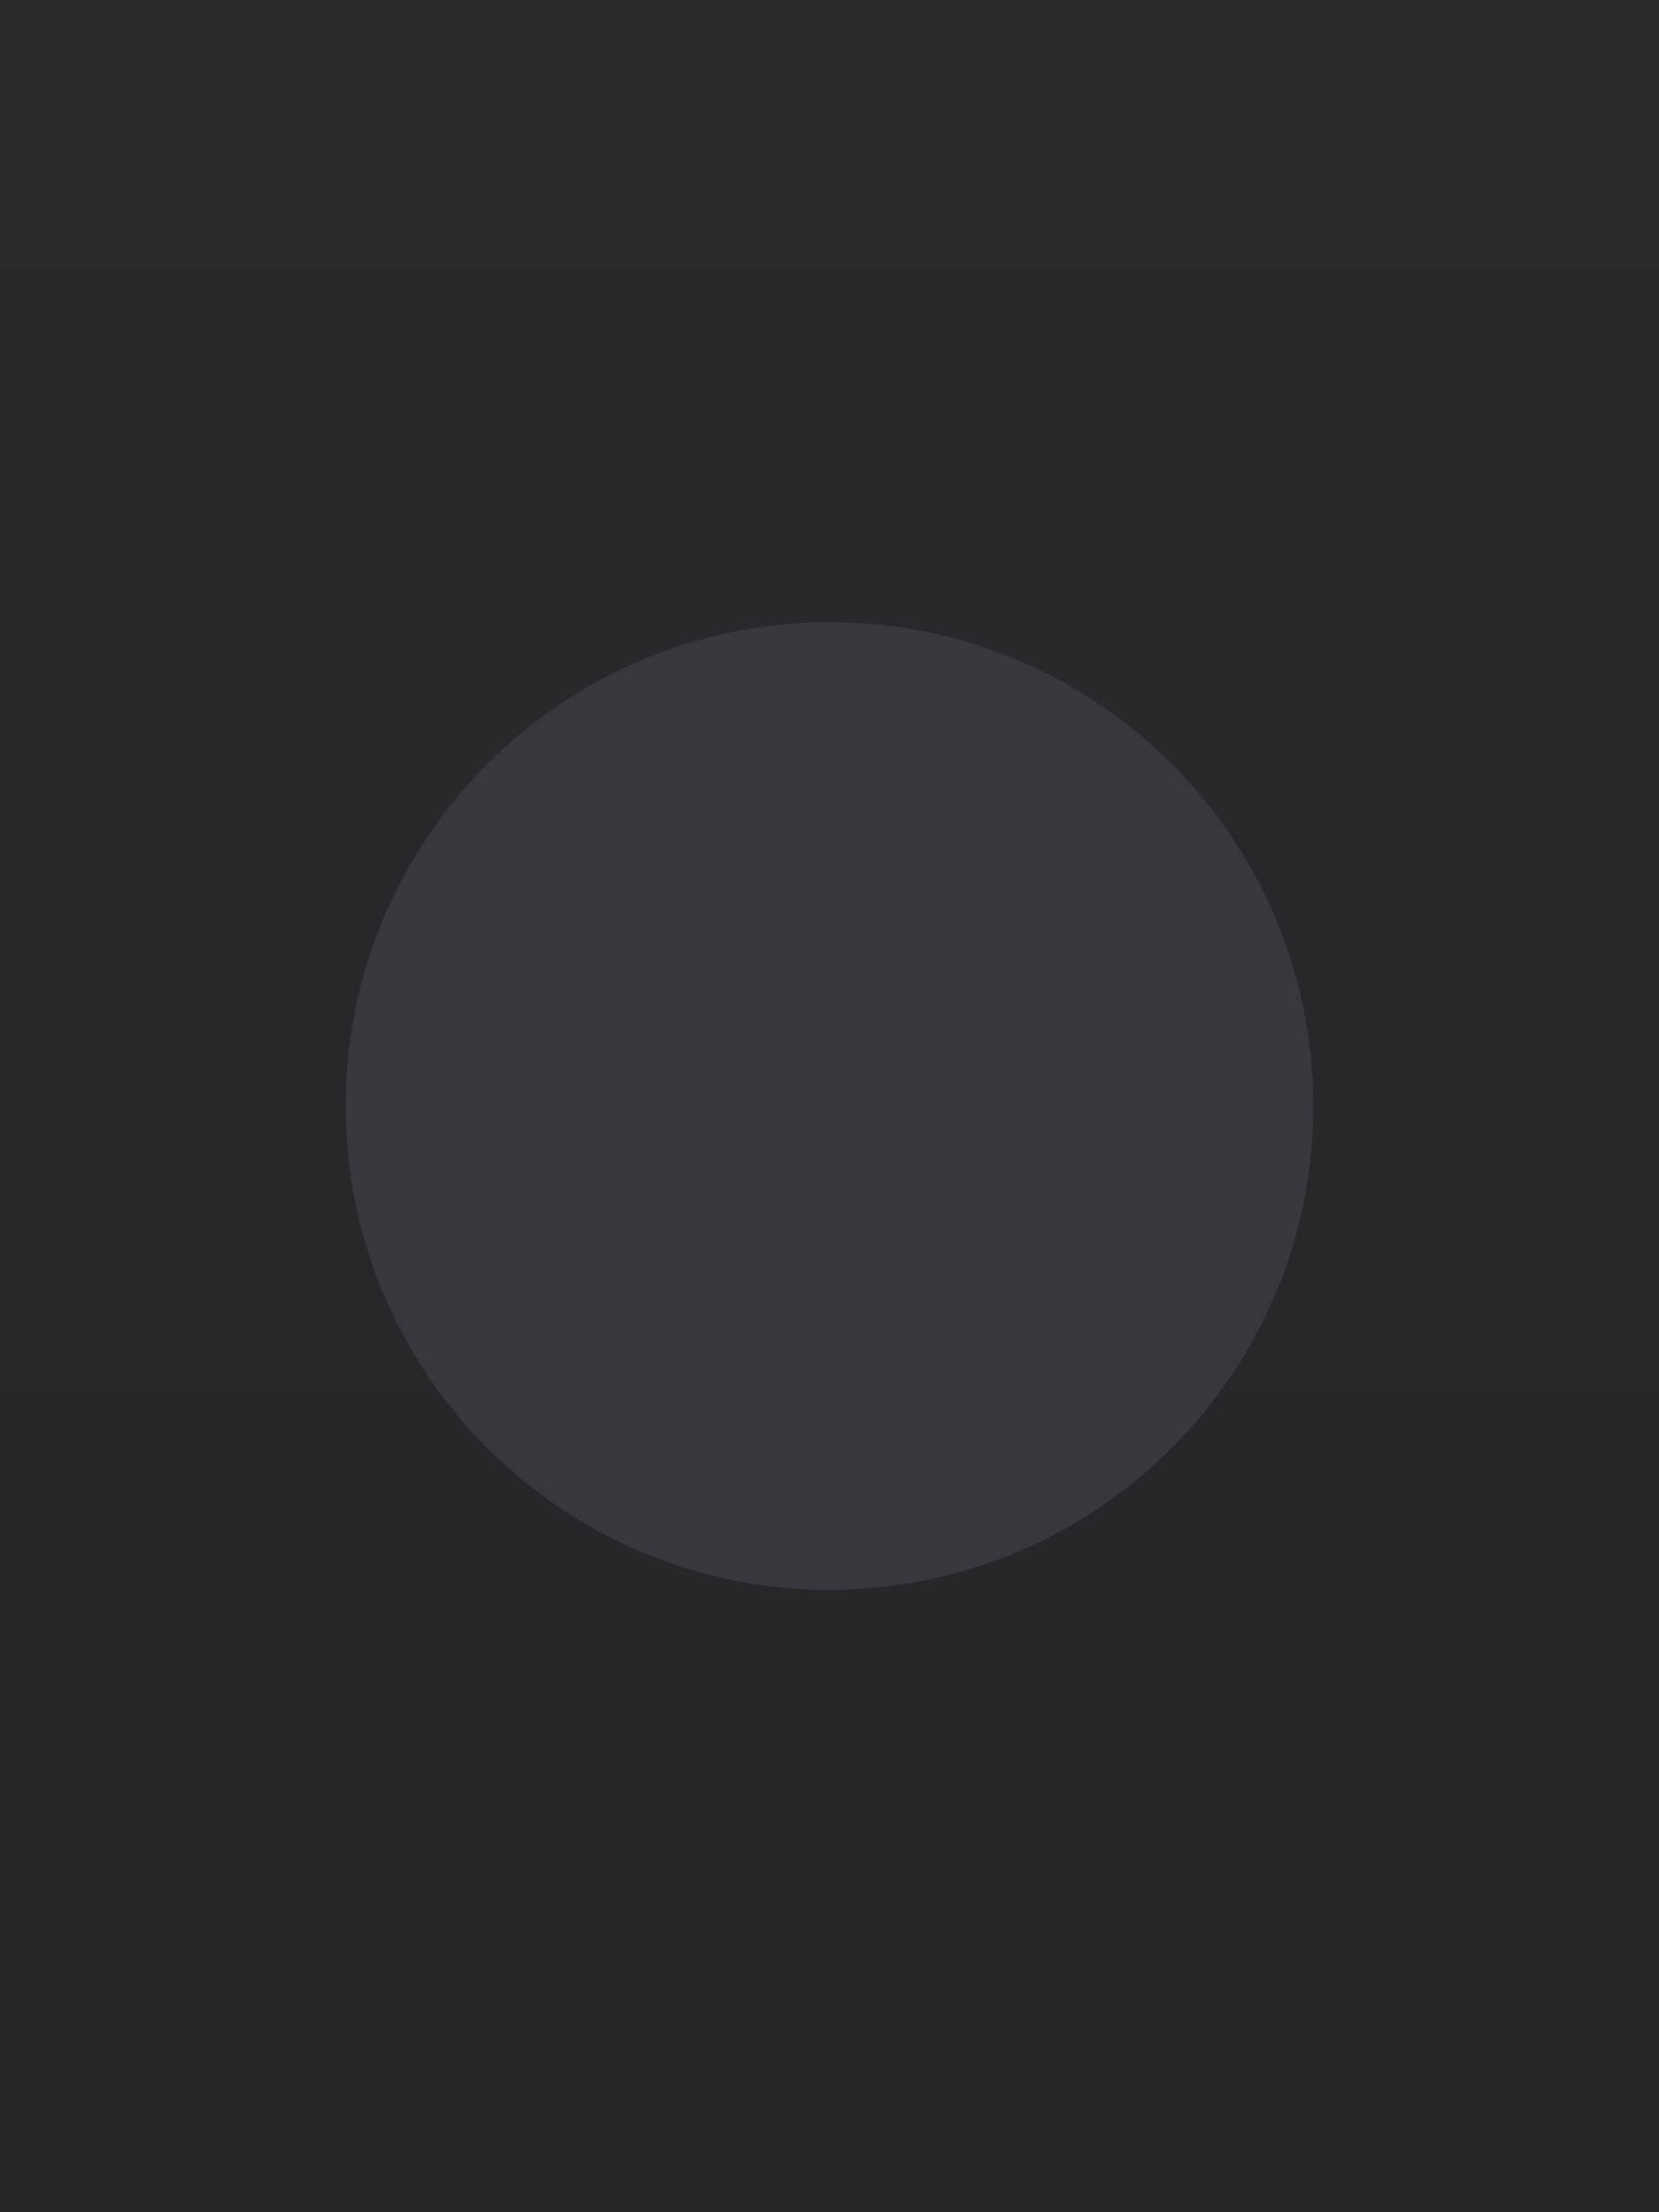
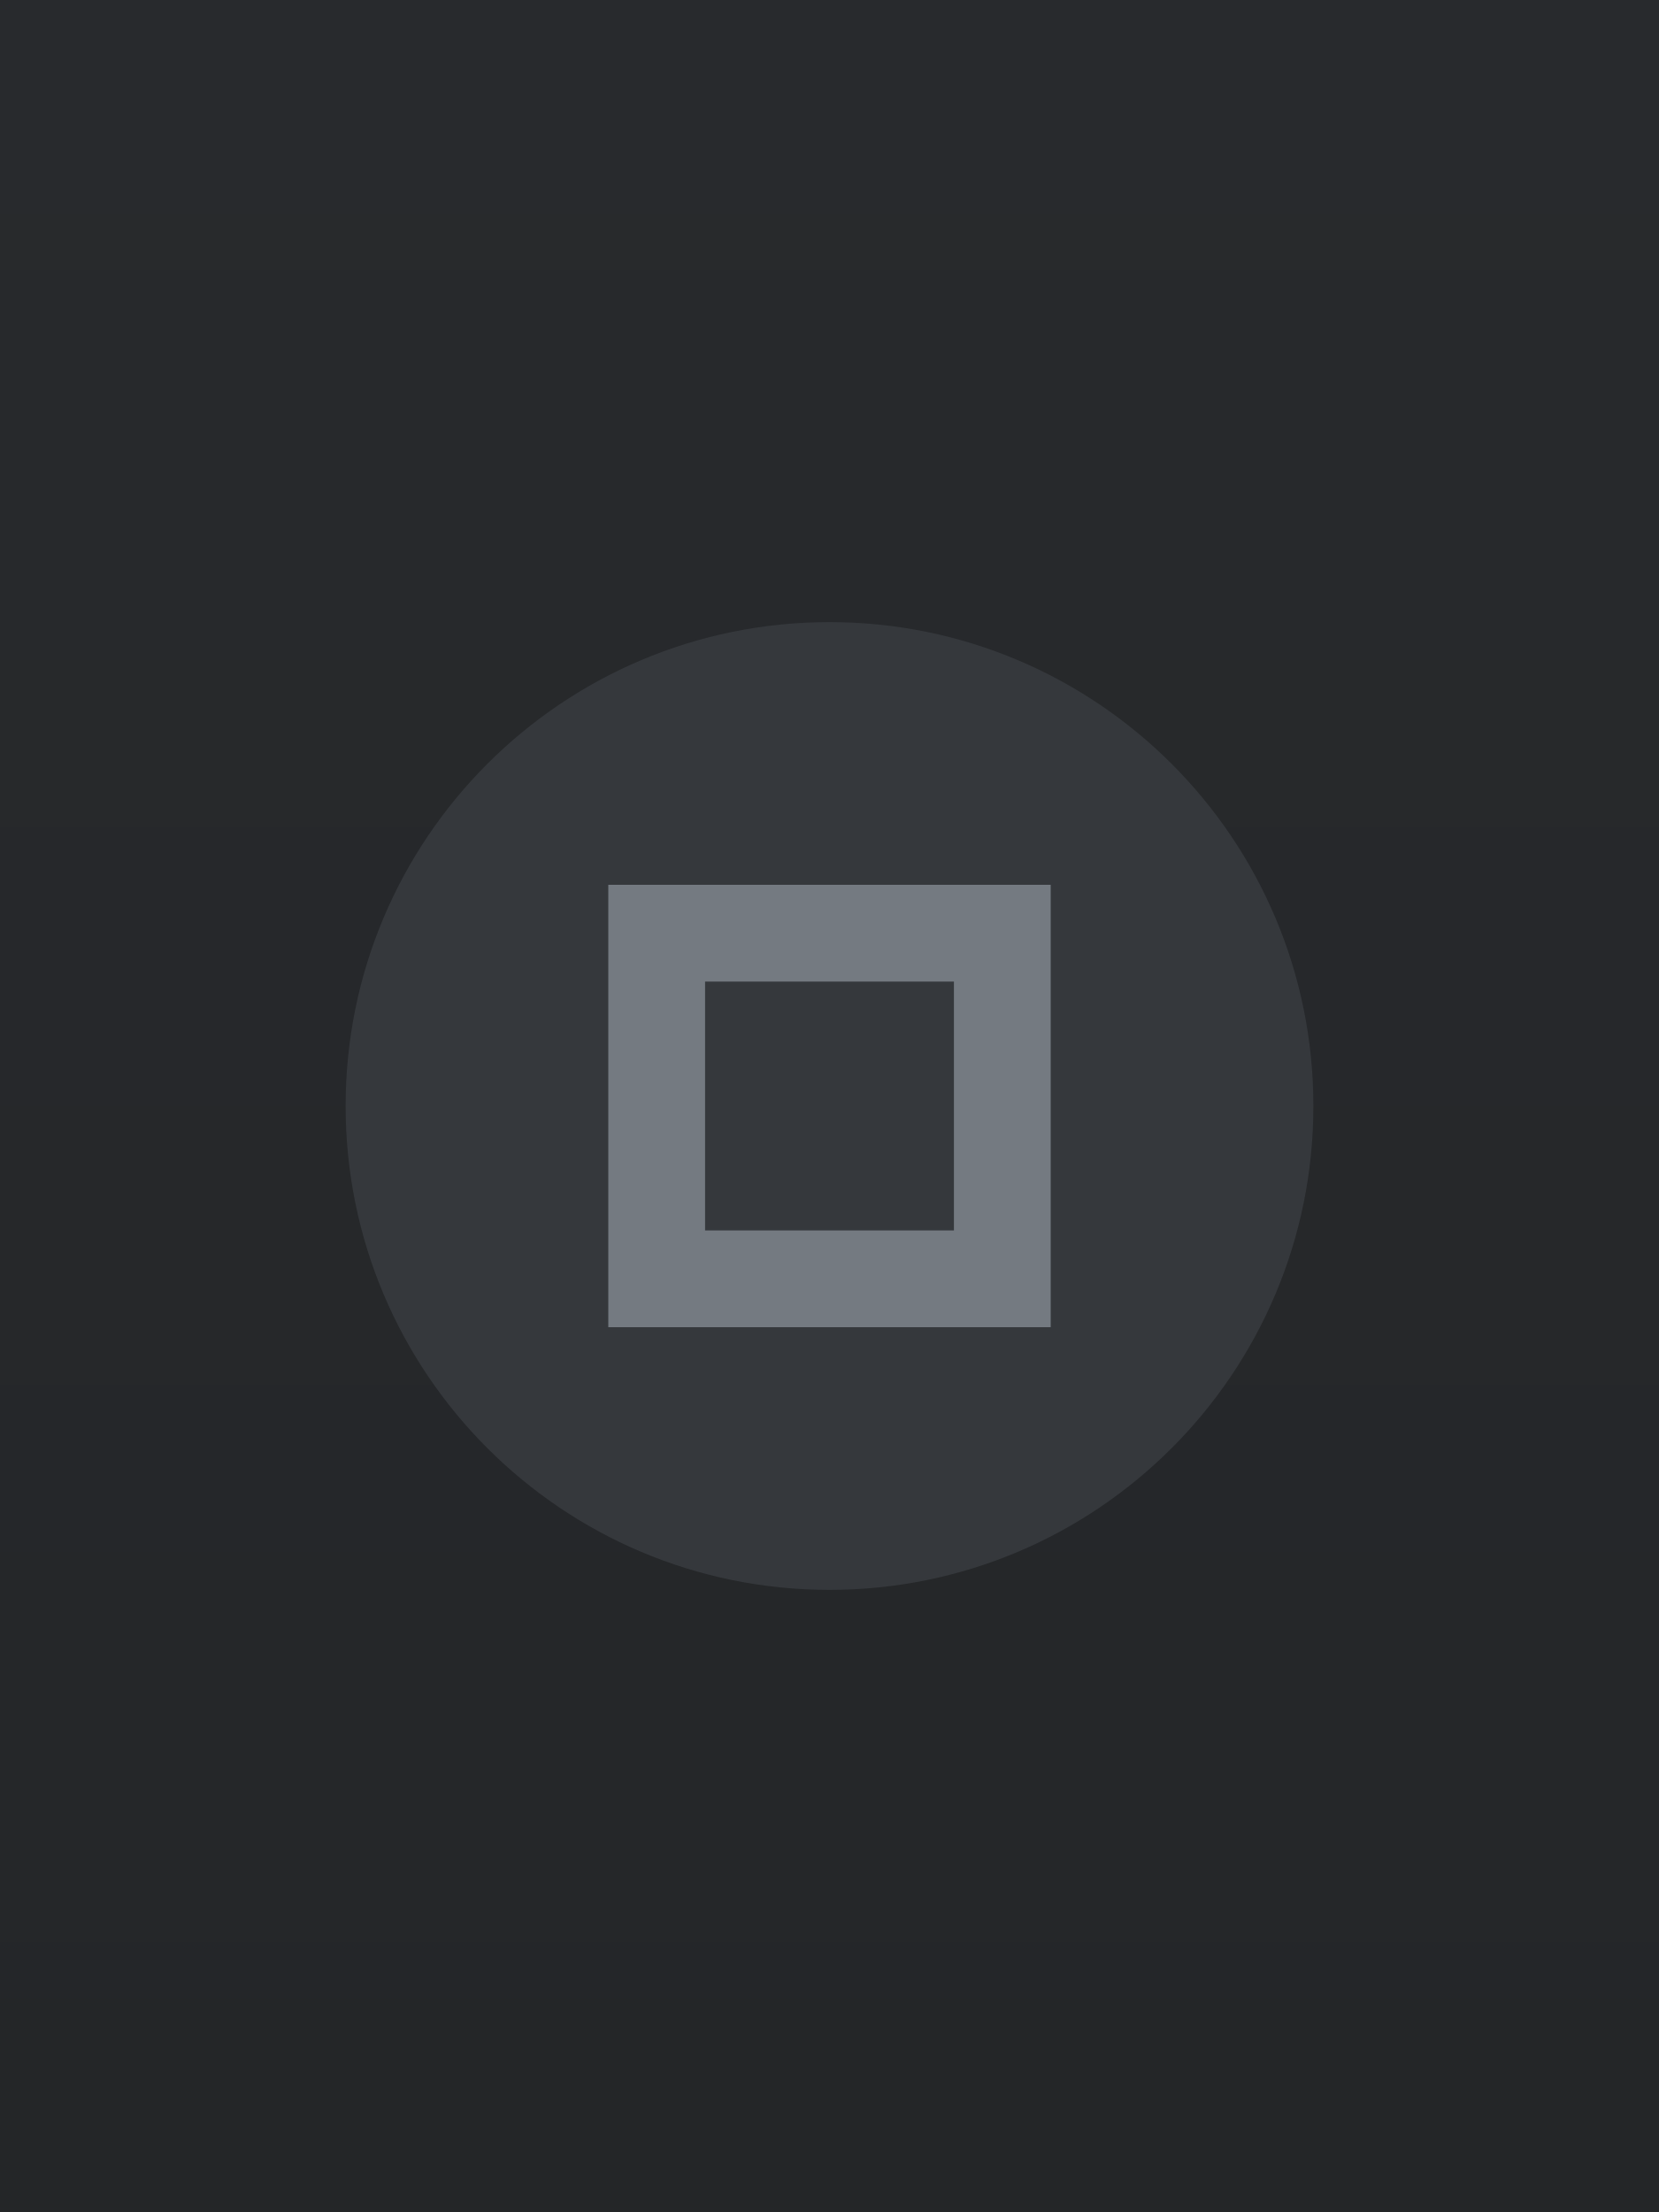
<svg xmlns="http://www.w3.org/2000/svg" width="24" height="32" viewBox="0 0 24 32">
  <defs>
    <linearGradient id="bar" x2="0" y2="1">
      <stop offset="0" stop-color="#282a2d" />
      <stop offset="1" stop-color="#242628" />
    </linearGradient>
  </defs>
  <rect width="24" height="32" fill="url(#bar)" />
  <g transform="translate(4 8)">
    <circle cx="8" cy="8" r="7" fill="#35383c" />
+     <path d="M5.5 5.5h5v5h-5z" fill="none" stroke="#747a81" stroke-width="1.4" stroke-linecap="butt" stroke-linejoin="miter" />
  </g>
</svg>
